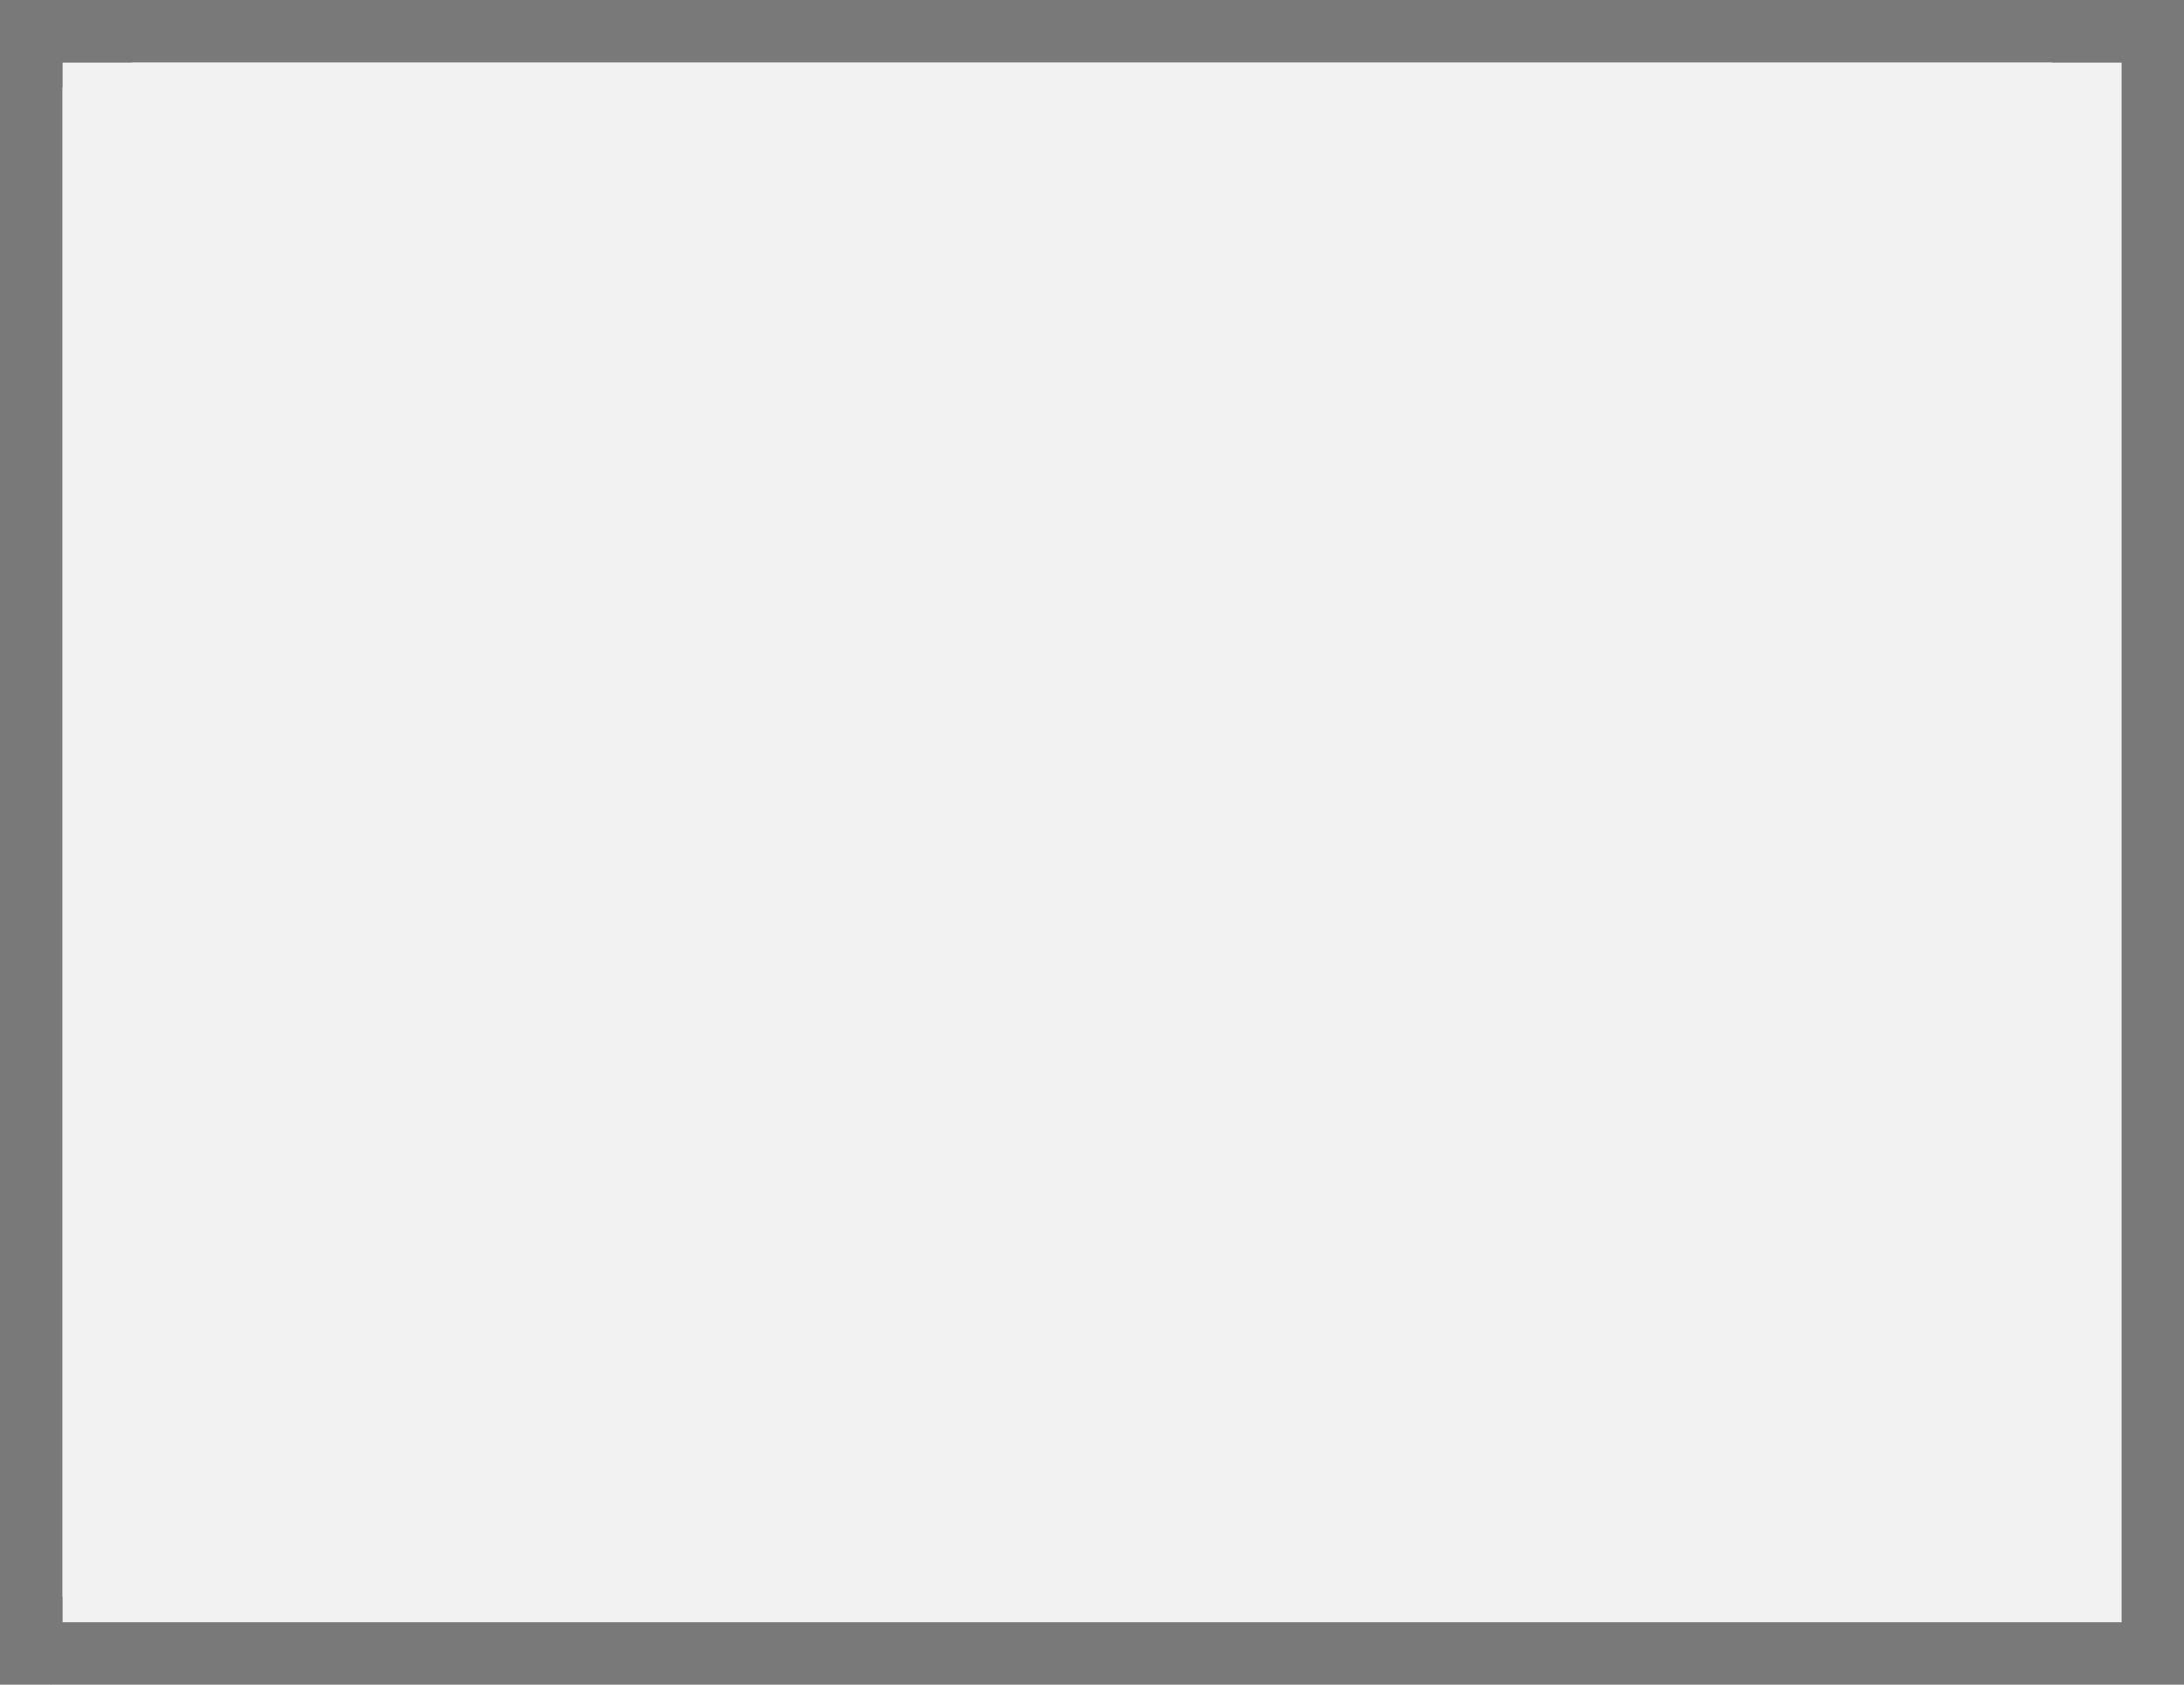
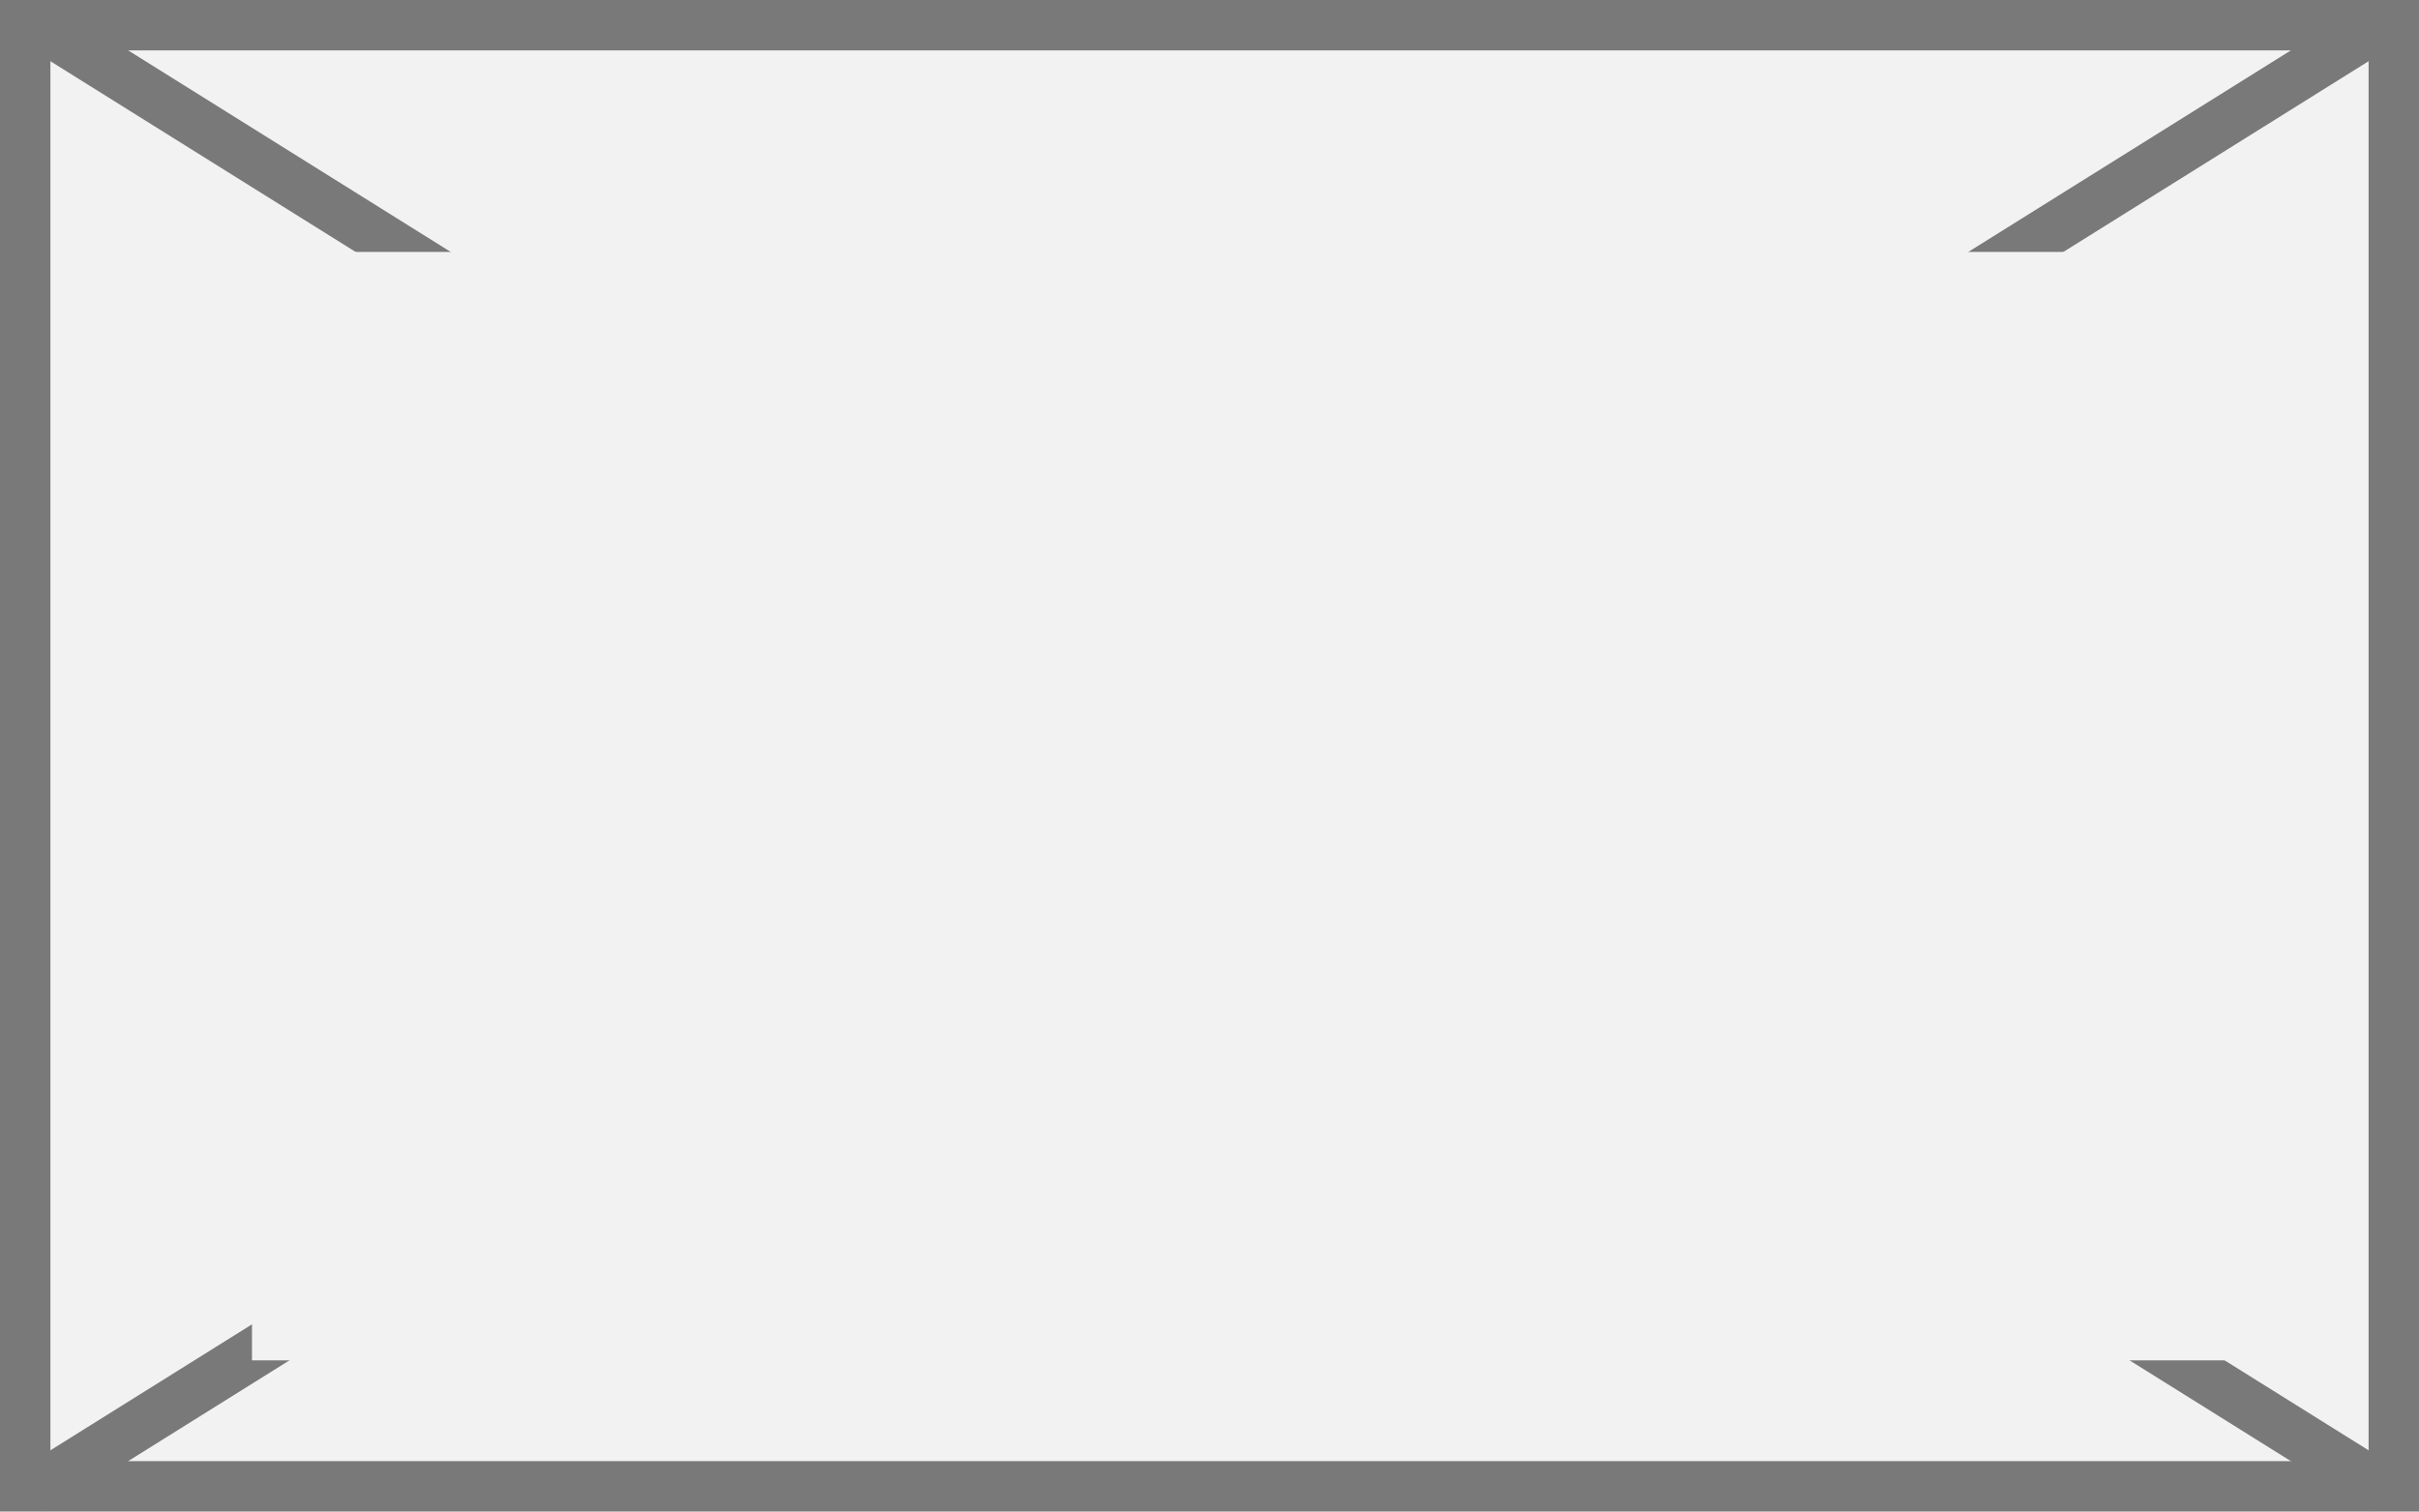
- <svg xmlns="http://www.w3.org/2000/svg" version="1.1" width="35px" height="27px">
+ <svg xmlns="http://www.w3.org/2000/svg" version="1.1" width="48px" height="30px">
  <defs>
-     <mask fill="white" id="clip180">
-       <path d="M 2603 235  L 2638 235  L 2638 261  L 2603 261  Z M 2602 234  L 2637 234  L 2637 261  L 2602 261  Z " fill-rule="evenodd" />
+     <mask fill="white" id="clip168">
+       <path d="M 493 256  L 533 256  L 533 278  L 493 278  Z M 488 251  L 536 251  L 536 281  L 488 281  Z " fill-rule="evenodd" />
    </mask>
  </defs>
-   <g transform="matrix(1 0 0 1 -2602 -234 )">
-     <path d="M 2602.5 234.5  L 2636.5 234.5  L 2636.5 260.5  L 2602.5 260.5  L 2602.5 234.5  Z " fill-rule="nonzero" fill="#f2f2f2" stroke="none" />
-     <path d="M 2602.5 234.5  L 2636.5 234.5  L 2636.5 260.5  L 2602.5 260.5  L 2602.5 234.5  Z " stroke-width="1" stroke="#797979" fill="none" />
-     <path d="M 2602.513 234.396  L 2636.487 260.604  M 2636.487 234.396  L 2602.513 260.604  " stroke-width="1" stroke="#797979" fill="none" mask="url(#clip180)" />
+   <g transform="matrix(1 0 0 1 -488 -251 )">
+     <path d="M 488.5 251.5  L 535.5 251.5  L 535.5 280.5  L 488.5 280.5  L 488.5 251.5  Z " fill-rule="nonzero" fill="#f2f2f2" stroke="none" />
+     <path d="M 488.5 251.5  L 535.5 251.5  L 535.5 280.5  L 488.5 280.5  L 488.5 251.5  Z " stroke-width="1" stroke="#797979" fill="none" />
+     <path d="M 488.678 251.424  L 535.322 280.576  M 535.322 251.424  L 488.678 280.576  " stroke-width="1" stroke="#797979" fill="none" mask="url(#clip168)" />
  </g>
</svg>
